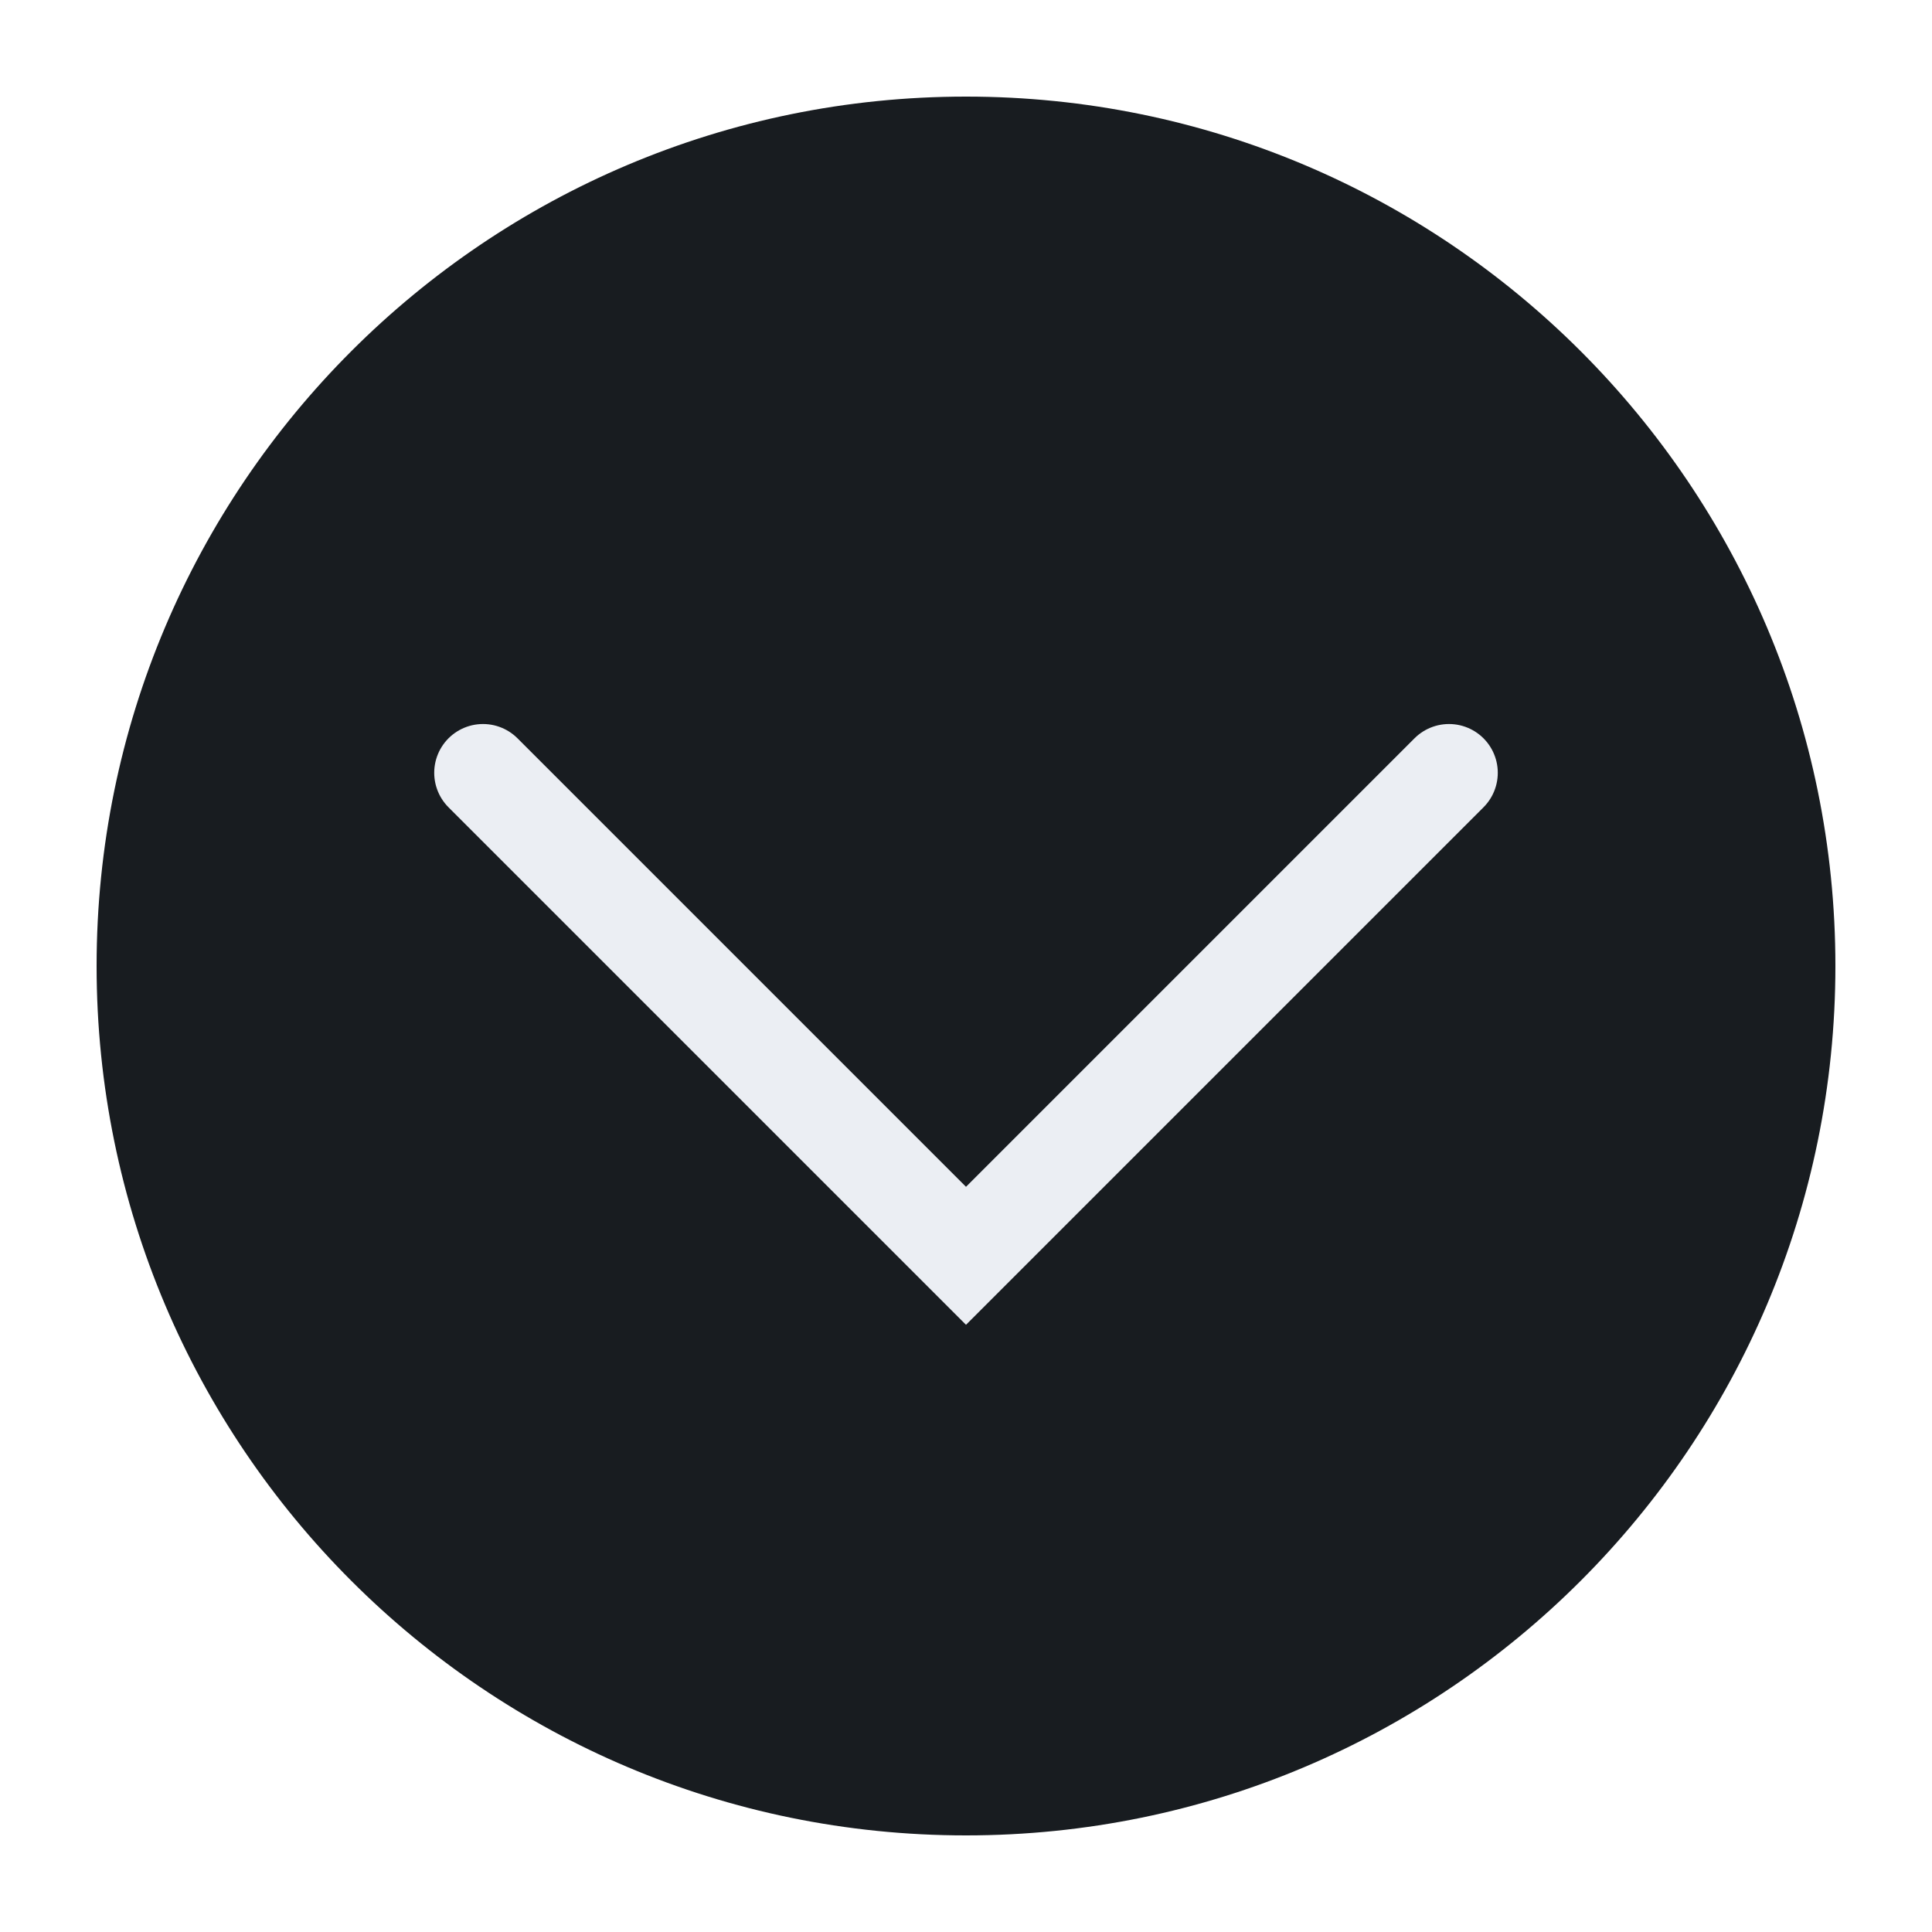
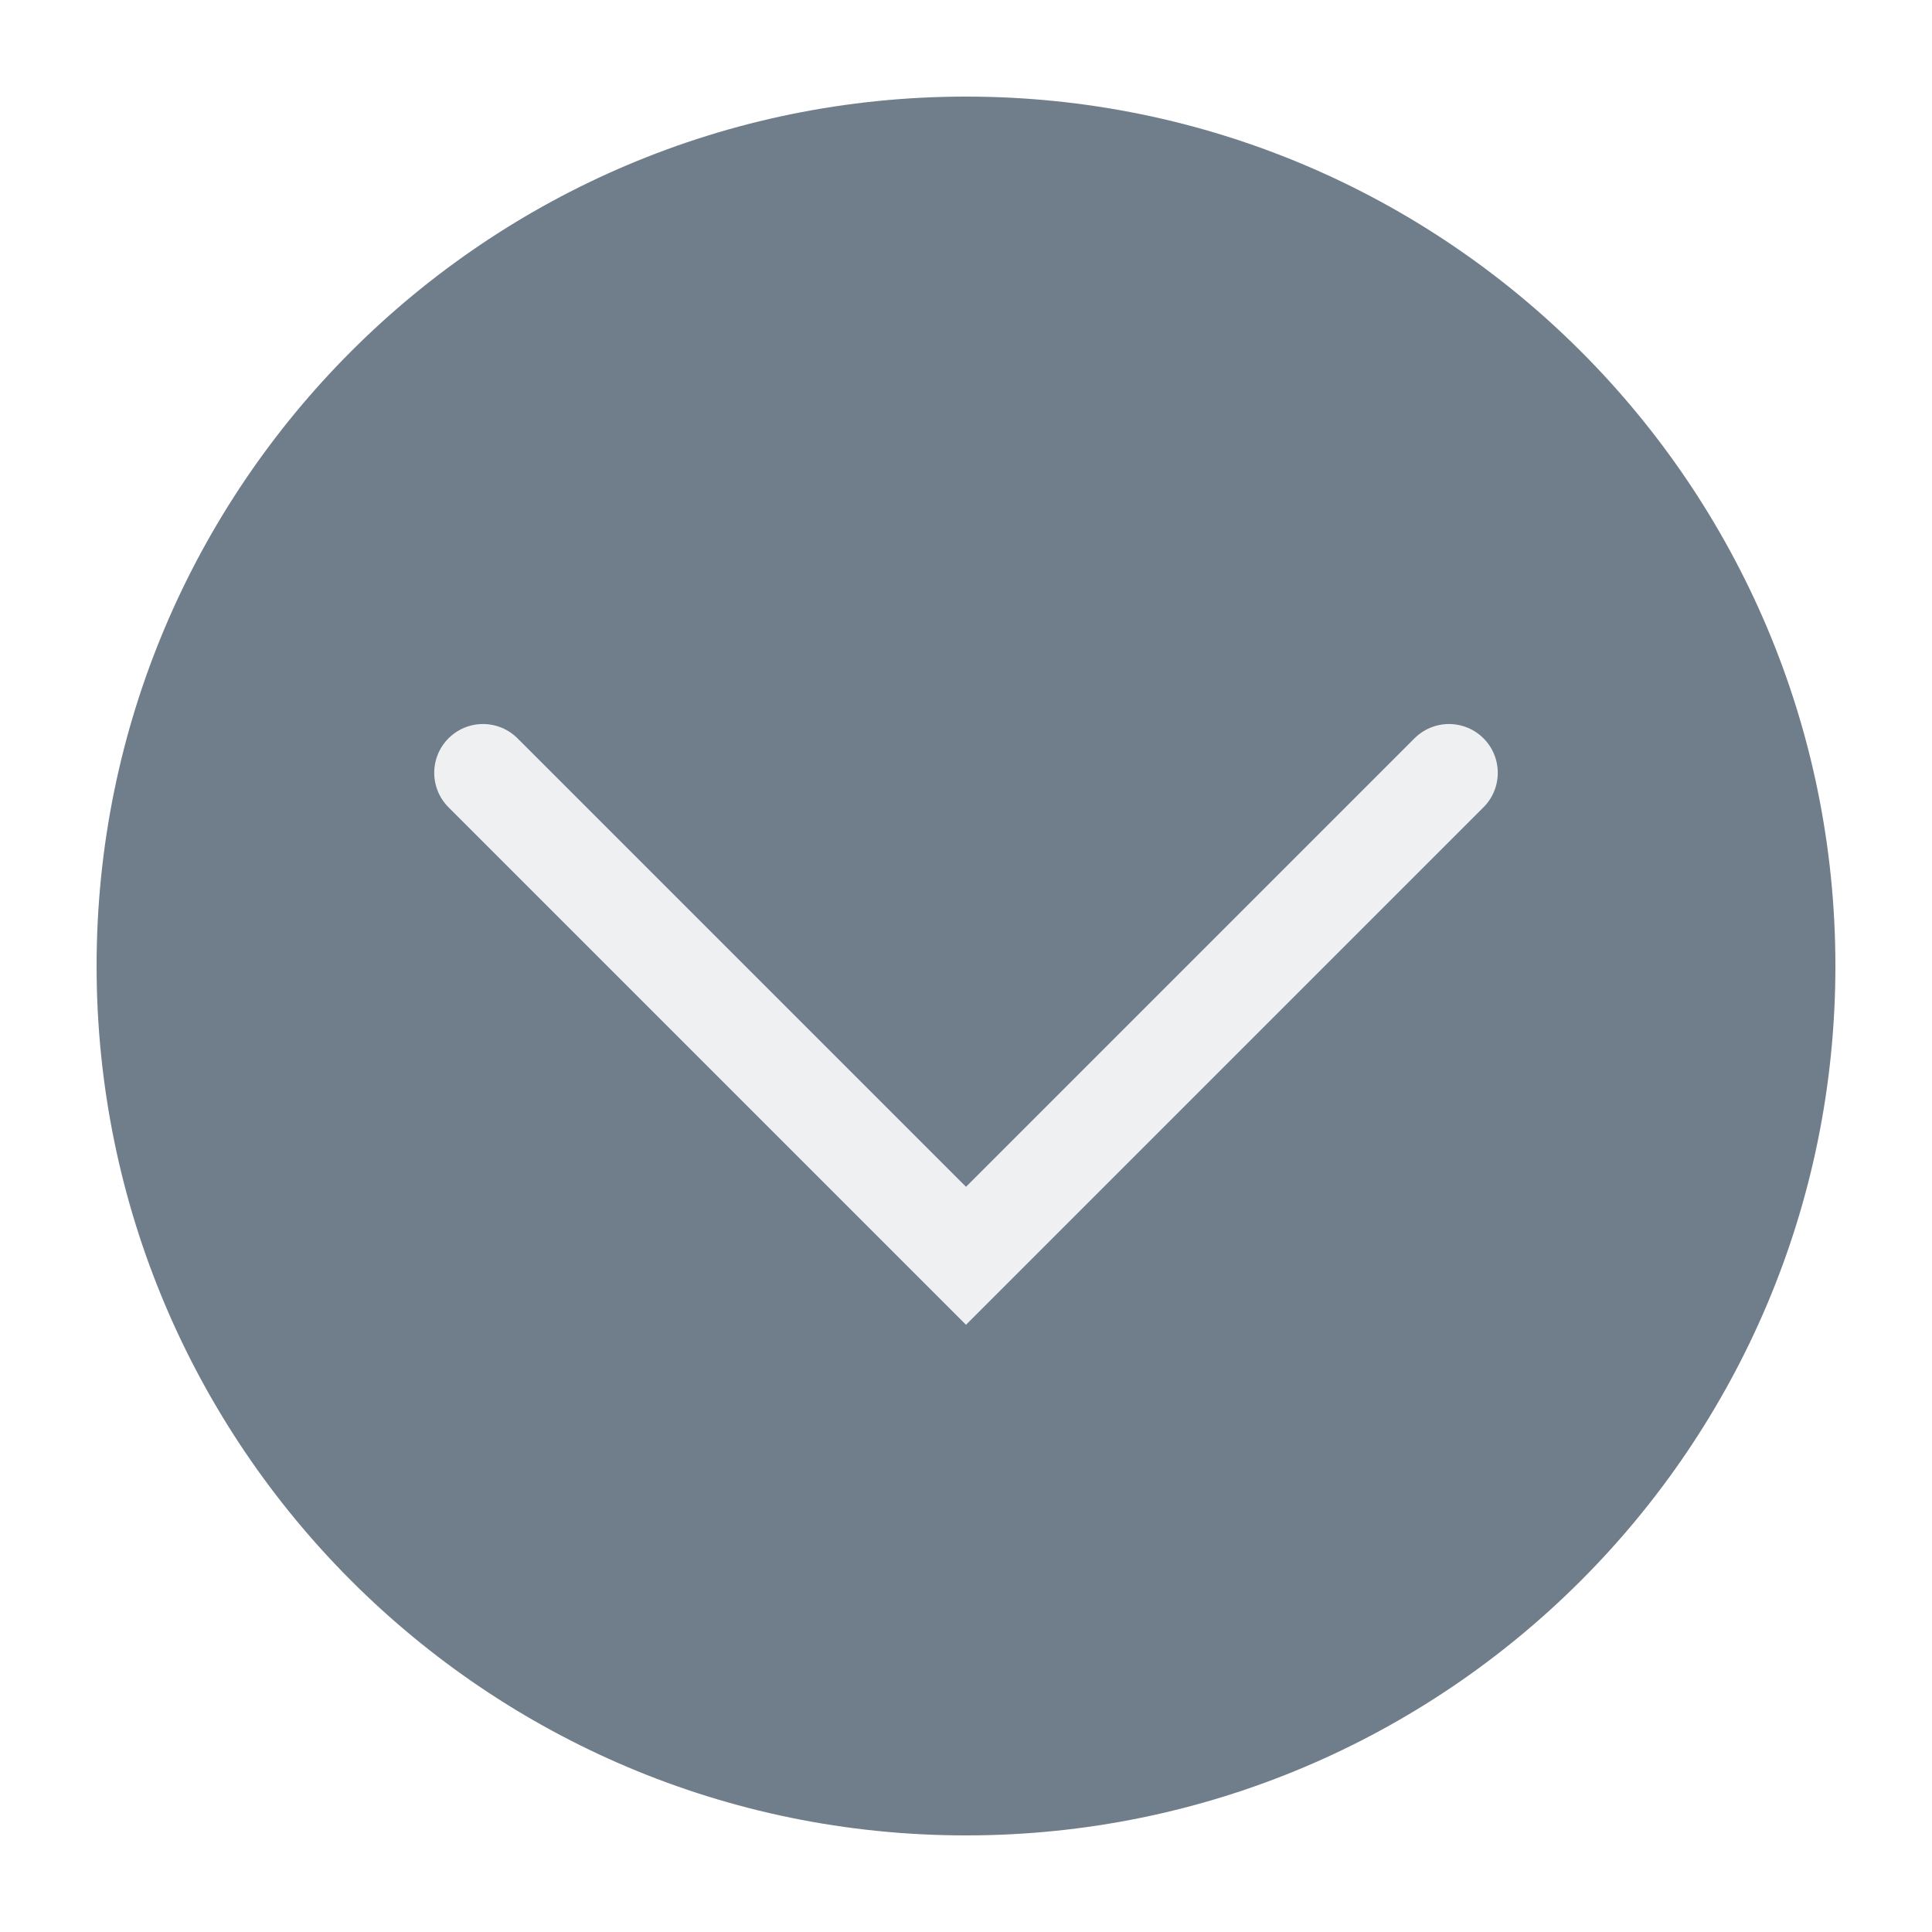
<svg xmlns="http://www.w3.org/2000/svg" viewBox="0 0 50 50" version="1.2" baseProfile="tiny">
  <defs>
</defs>
  <g fill="none" stroke="black" stroke-width="1" fill-rule="evenodd" stroke-linecap="square" stroke-linejoin="bevel">
    <g fill="none" stroke="#000000" stroke-opacity="1" stroke-width="1" stroke-linecap="square" stroke-linejoin="bevel" transform="matrix(1,0,0,1,0,0)" font-family="Noto Sans" font-size="10" font-weight="400" font-style="normal">
</g>
-     <g fill="#181c20" fill-opacity="1" stroke="none" transform="matrix(2.5,0,0,2.5,2.5,2.5)" font-family="Noto Sans" font-size="10" font-weight="400" font-style="normal">
+     <g fill="#707d8a" fill-opacity="1" stroke="none" transform="matrix(2.5,0,0,2.5,2.5,2.5)" font-family="Noto Sans" font-size="10" font-weight="400" font-style="normal">
      <circle cx="9" cy="9" r="9" />
    </g>
-     <g fill="none" stroke="#ebeef3" stroke-opacity="1" stroke-width="1.01" stroke-linecap="round" stroke-linejoin="miter" stroke-miterlimit="2" transform="matrix(2.5,0,0,2.5,2.5,2.5)" font-family="Noto Sans" font-size="10" font-weight="400" font-style="normal">
+     <g fill="none" stroke="#eff0f1" stroke-opacity="1" stroke-width="1.01" stroke-linecap="round" stroke-linejoin="miter" stroke-miterlimit="2" transform="matrix(2.5,0,0,2.5,2.5,2.5)" font-family="Noto Sans" font-size="10" font-weight="400" font-style="normal">
      <polyline fill="none" vector-effect="none" points="4,7 9,12 14,7 " />
    </g>
    <g fill="none" stroke="#000000" stroke-opacity="1" stroke-width="1" stroke-linecap="square" stroke-linejoin="bevel" transform="matrix(1,0,0,1,0,0)" font-family="Noto Sans" font-size="10" font-weight="400" font-style="normal">
</g>
  </g>
</svg>
